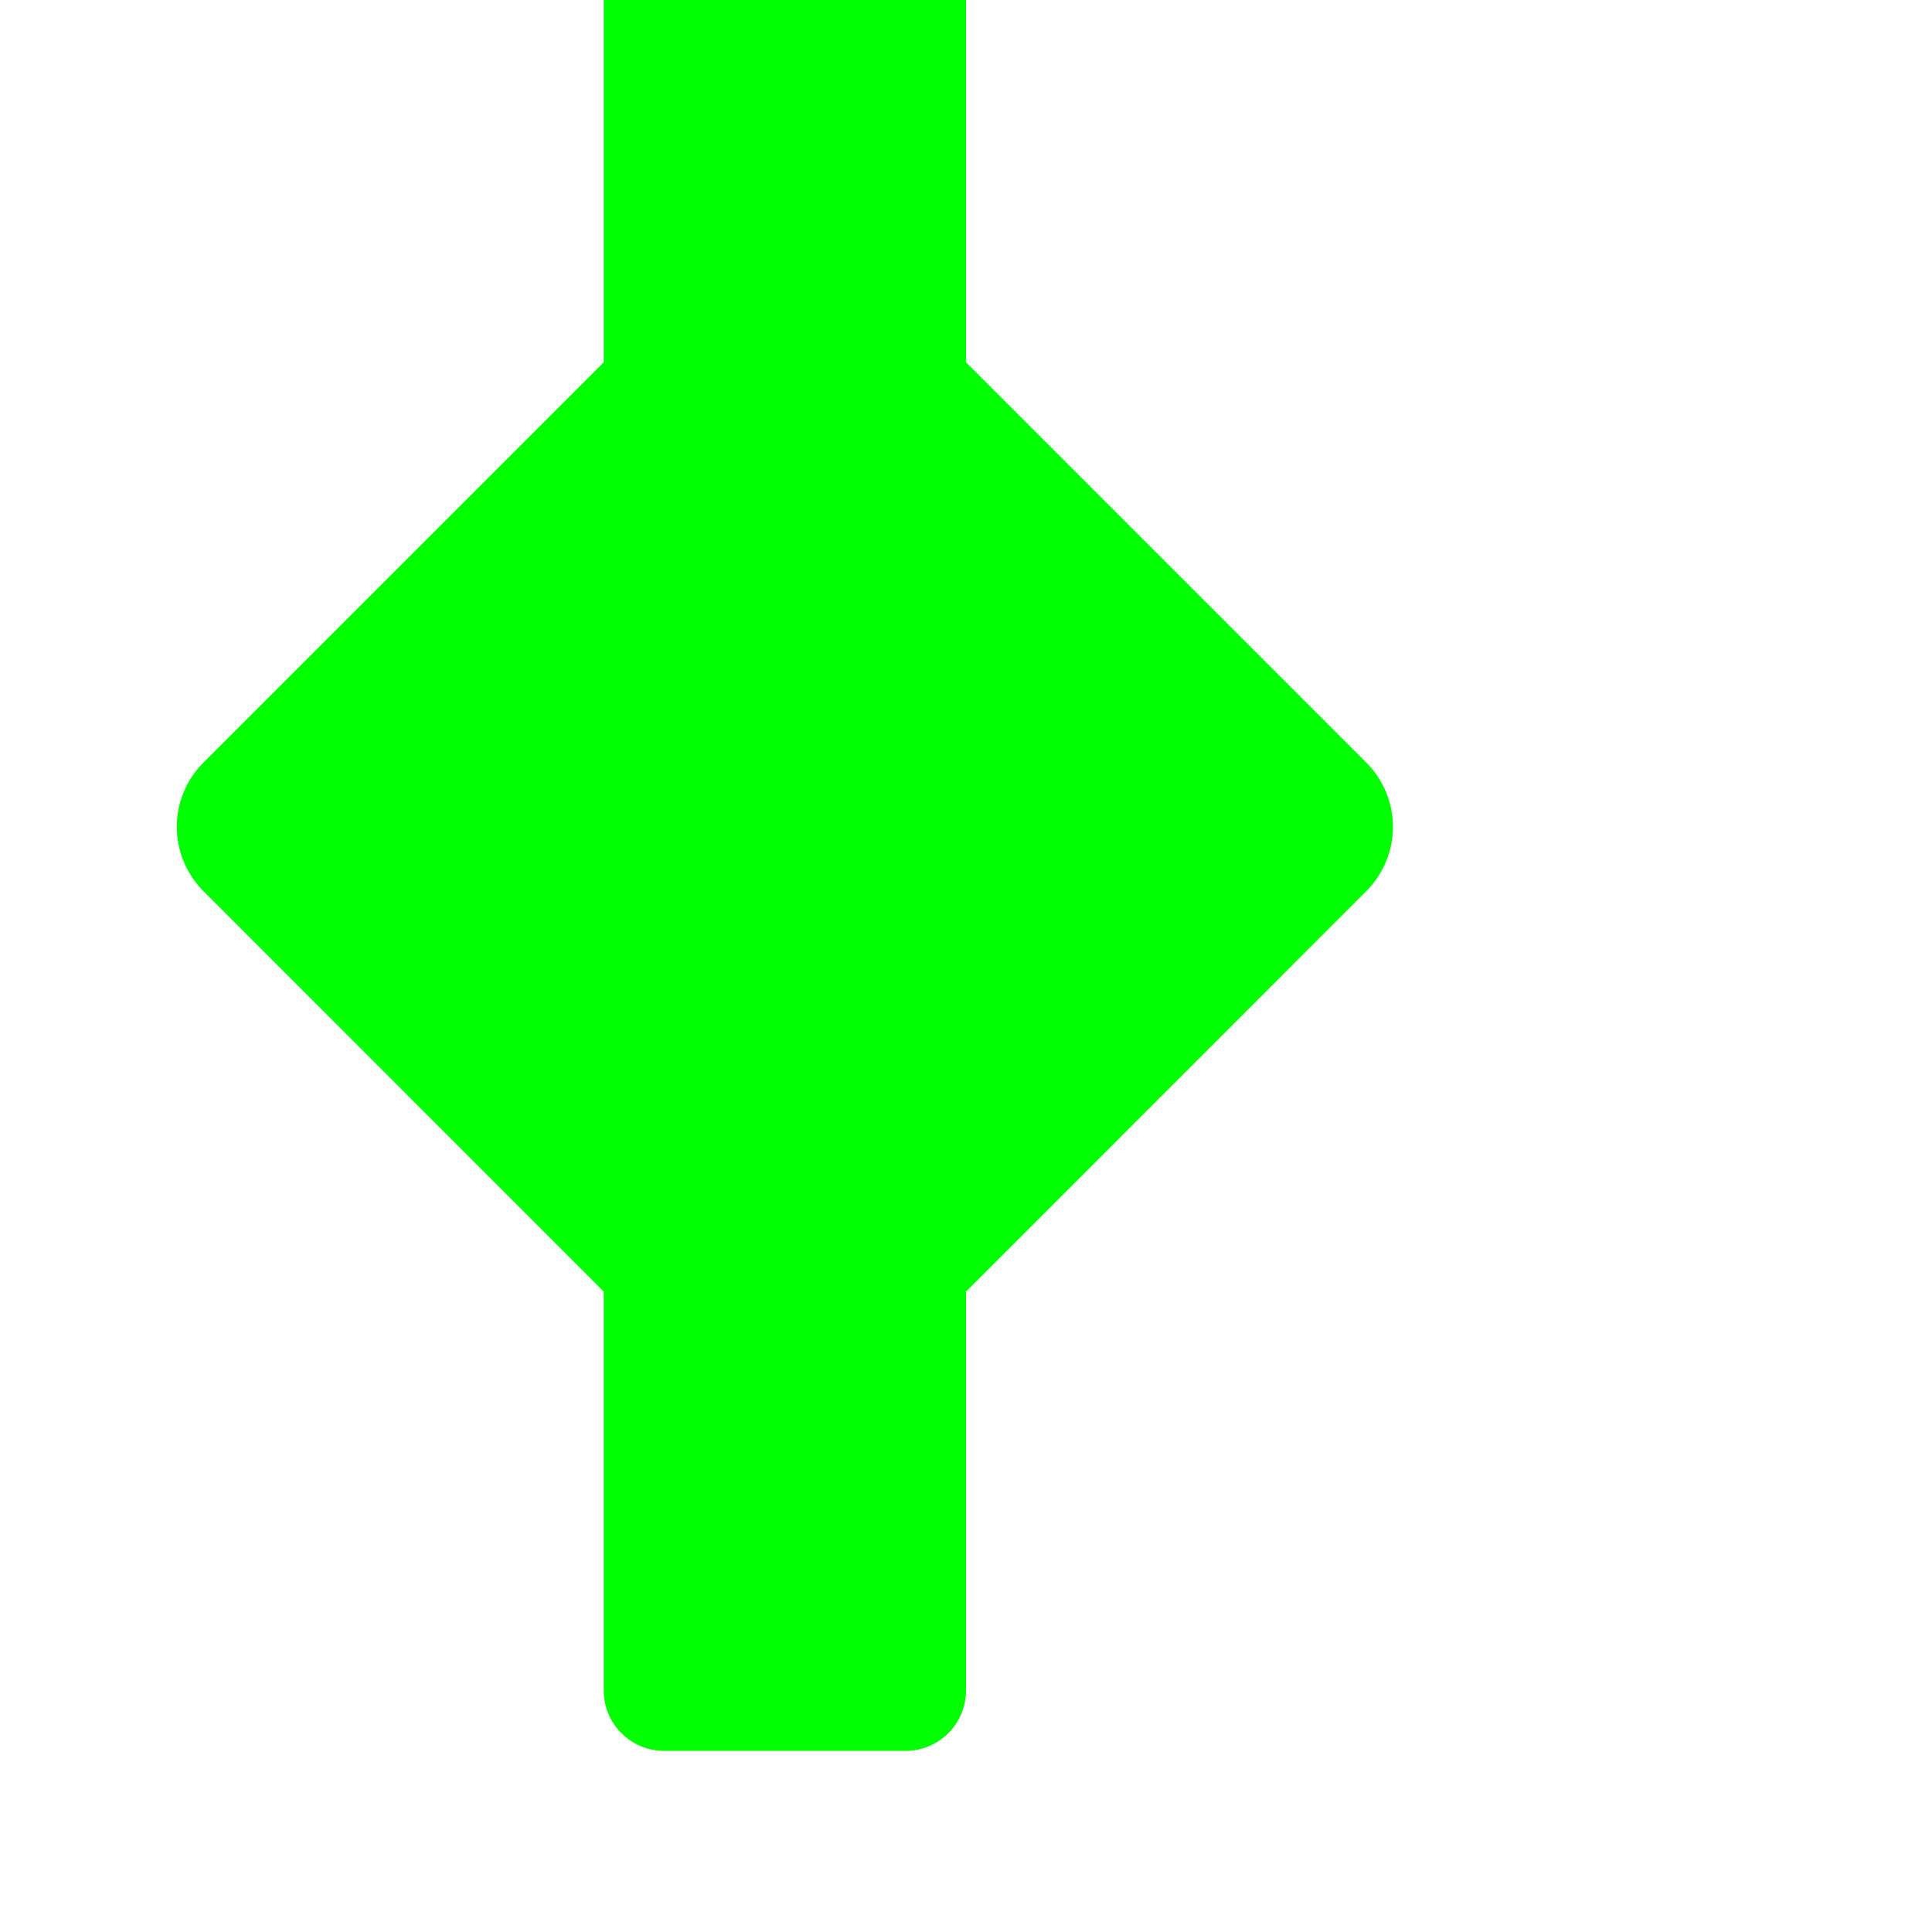
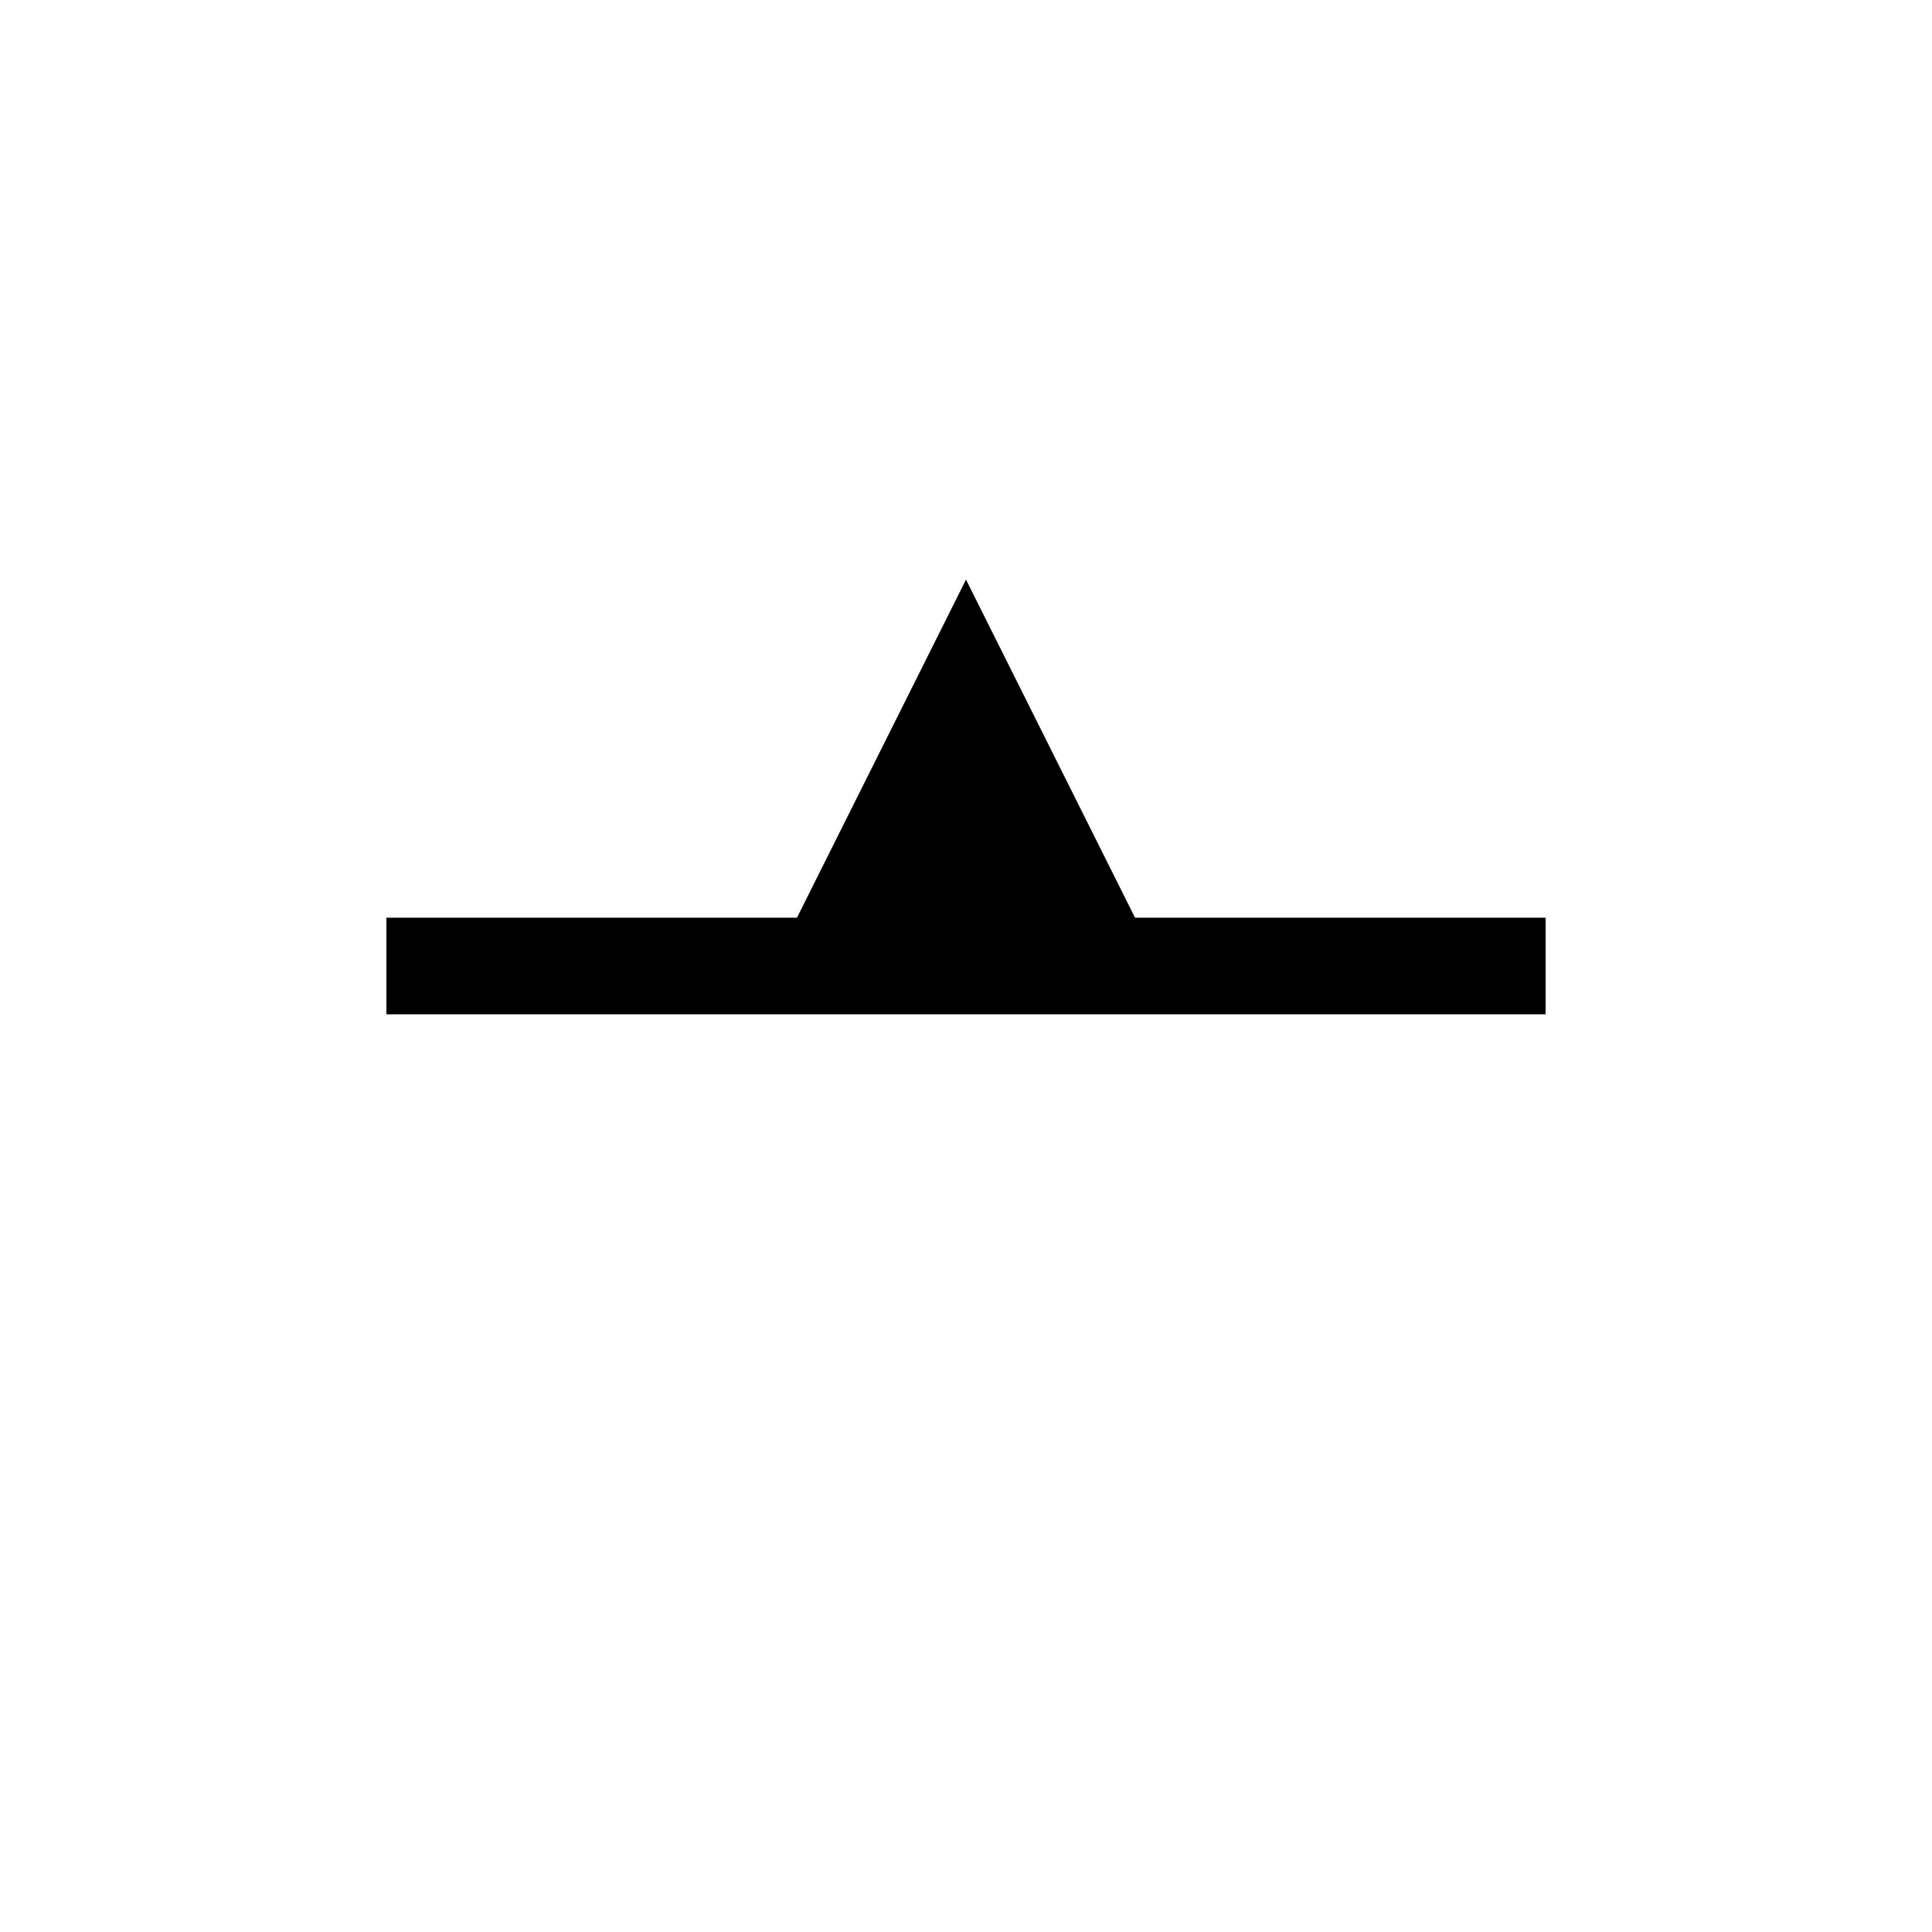
- <svg width="32" height="32" viewBox="0 0 32 32">
-   <path d="M16 0 L16 6 L22.627 12.627 C23.220 13.220 23.220 14.170 22.627 14.764 L16 21.393 L16 28 C16 28.553 15.553 29 15 29 L11 29 C10.447 29 10 28.553 10 28 L10 21.393 L3.373 14.764 C2.780 14.170 2.780 13.220 3.373 12.627 L10 6 L10 0 C10 -0.553 10.447 -1 -1 -1 L15 -1 C15.553 -1 16 -0.553 16 0 Z" fill="#00FF00" />
+ <svg xmlns="http://www.w3.org/2000/svg" width="100" height="100" viewBox="0 0 100 100">
+   <line x1="20" y1="50" x2="80" y2="50" stroke="black" stroke-width="5" />
+   <polygon points="50,30 60,50 40,50" fill="black" />
</svg>
